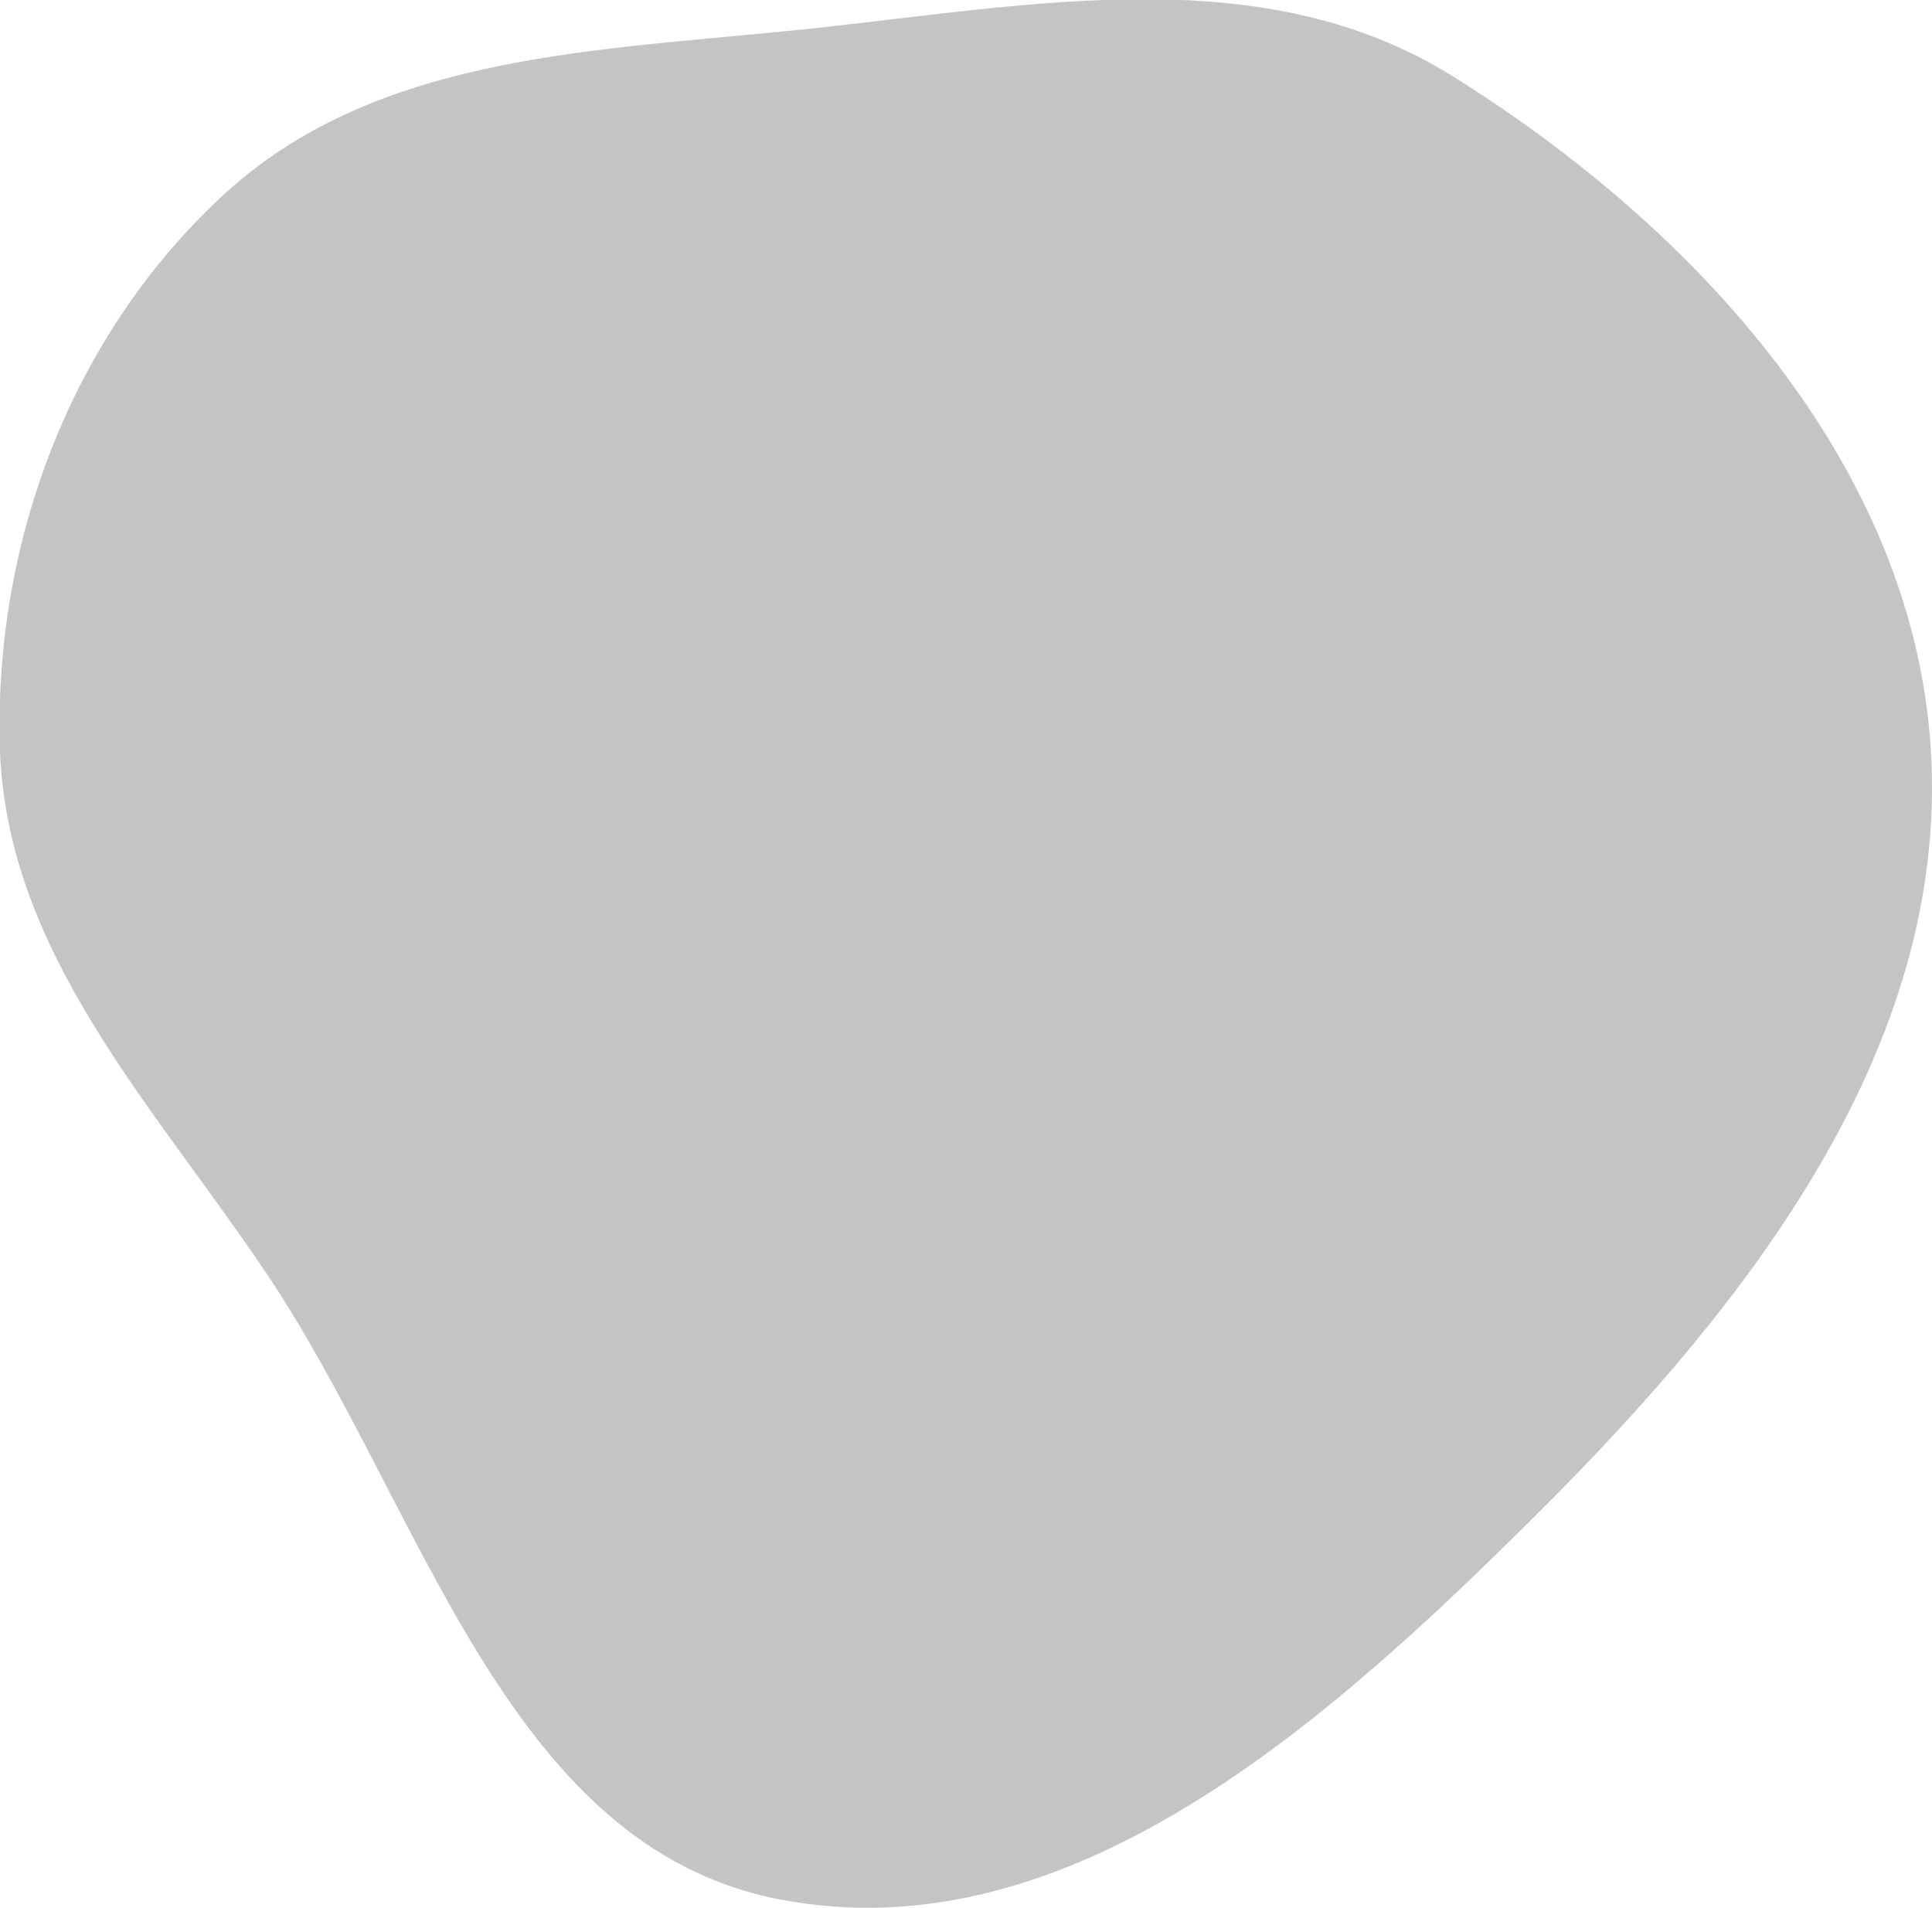
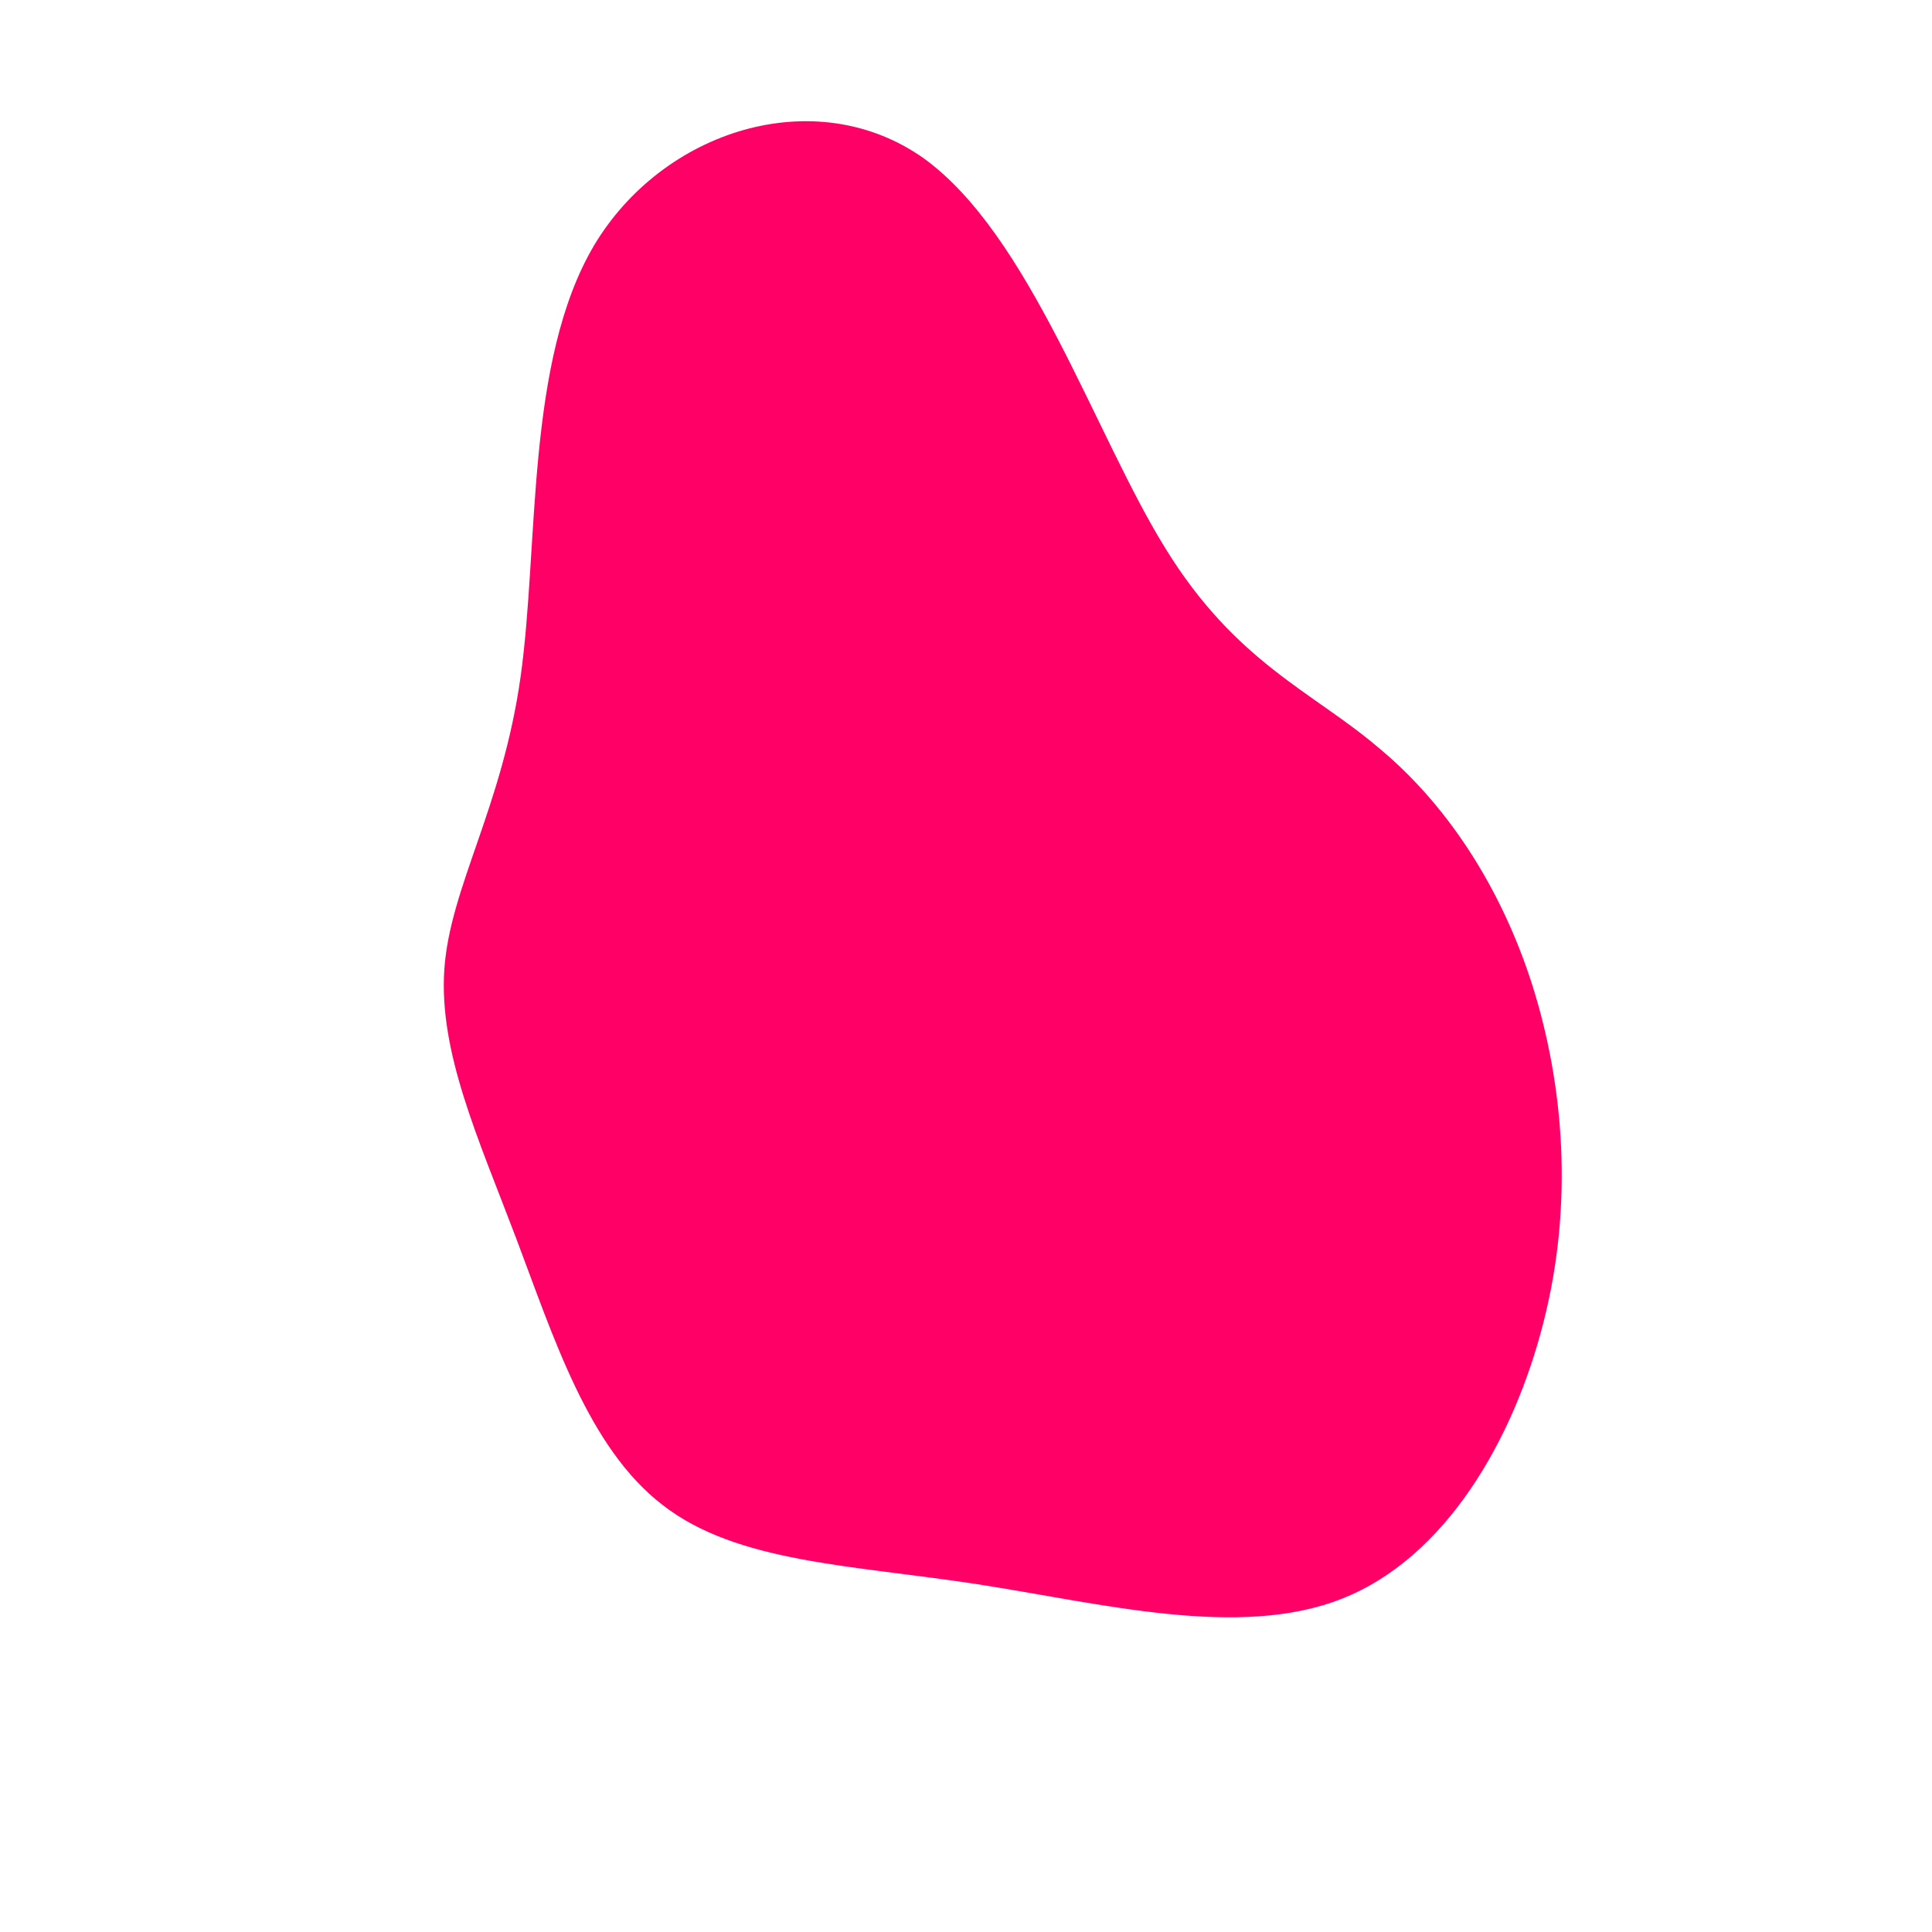
- <svg xmlns="http://www.w3.org/2000/svg" viewBox="0 0 121.83 120.29">
-   <defs>
-     <style>.cls-1{fill:#c4c4c4;fill-rule:evenodd;}</style>
-   </defs>
-   <g id="Layer_2" data-name="Layer 2">
-     <g id="Layer_1-2" data-name="Layer 1">
-       <path class="cls-1" d="M49.19,2c14.69-1.4,30-5,42.5,2.86,15.3,9.57,29,24.5,30.07,42.5C122.88,66,110.32,82.12,97.1,95.3s-29.6,28-47.91,24.48C31.68,116.44,26.62,94.72,16.6,80,9.49,69.5.5,60.05,0,47.39-.45,34.3,4.46,21.18,14.09,12.29,23.4,3.7,36.57,3.24,49.19,2Z" />
-     </g>
-   </g>
+ <svg xmlns="http://www.w3.org/2000/svg" viewBox="0 0 200 200">
+   <path fill="#FF0066" d="M20.6,-43.3C27.9,-31.4,35.9,-28.4,42.7,-22.6C49.6,-16.9,55.3,-8.4,58.6,1.9C61.9,12.3,62.9,24.6,59.8,36.8C56.7,49.1,49.6,61.3,38.9,65.5C28.3,69.7,14.1,66,1.2,64C-11.8,62,-23.7,61.8,-31.4,55.8C-39.1,49.9,-42.7,38.4,-46.6,28.1C-50.5,17.8,-54.6,8.9,-54,0.3C-53.4,-8.2,-48,-16.4,-46.1,-30C-44.2,-43.6,-45.6,-62.6,-38.5,-74.6C-31.4,-86.5,-15.7,-91.5,-4.5,-83.7C6.6,-75.8,13.3,-55.1,20.6,-43.3Z" transform="translate(100 100)">
+     <animate dur="10s" repeatCount="indefinite" attributeName="d" values="M20.6,-43.3C27.9,-31.4,35.9,-28.4,42.7,-22.6C49.6,-16.9,55.3,-8.4,58.6,1.9C61.9,12.3,62.9,24.6,59.8,36.8C56.7,49.1,49.6,61.3,38.9,65.5C28.3,69.7,14.1,66,1.2,64C-11.8,62,-23.7,61.8,-31.4,55.8C-39.1,49.9,-42.7,38.4,-46.6,28.1C-50.5,17.8,-54.6,8.9,-54,0.3C-53.4,-8.2,-48,-16.4,-46.1,-30C-44.2,-43.6,-45.6,-62.6,-38.5,-74.6C-31.4,-86.5,-15.7,-91.5,-4.5,-83.7C6.6,-75.8,13.3,-55.1,20.6,-43.3Z;    M39.9,-62.7C51.3,-62.6,59.8,-51,62.1,-38.6C64.3,-26.3,60.3,-13.1,55.4,-2.8C50.5,7.5,44.7,15,41.8,26.2C38.9,37.4,38.8,52.3,32.3,59.2C25.9,66.2,12.9,65.2,3.1,59.9C-6.7,54.5,-13.5,44.8,-24.4,40.3C-35.2,35.9,-50.2,36.8,-55.6,30.9C-60.9,25.1,-56.6,12.6,-54.3,1.3C-52,-9.9,-51.6,-19.7,-50.4,-32.7C-49.1,-45.6,-46.9,-61.5,-38.4,-63.3C-29.8,-65,-14.9,-52.4,-0.3,-51.9C14.3,-51.3,28.5,-62.7,39.9,-62.7Z;    M25.9,-46.2C32.9,-40.9,37.4,-32.5,39.5,-24.3C41.6,-16.1,41.3,-8.1,40.3,-0.6C39.3,6.9,37.6,13.8,34.1,19.6C30.6,25.4,25.3,30,19.3,38.6C13.3,47.2,6.7,59.7,-4.8,68C-16.3,76.4,-32.6,80.6,-41.2,73.5C-49.7,66.4,-50.4,47.9,-58.5,33.8C-66.5,19.7,-81.9,9.8,-79.9,1.1C-77.9,-7.5,-58.6,-15.1,-48.5,-25.8C-38.5,-36.5,-37.8,-50.4,-31.3,-55.9C-24.7,-61.5,-12.4,-58.8,-1.4,-56.3C9.5,-53.8,18.9,-51.5,25.9,-46.2Z;      M20.6,-43.3C27.9,-31.4,35.9,-28.4,42.7,-22.6C49.6,-16.9,55.3,-8.4,58.6,1.9C61.9,12.3,62.9,24.6,59.8,36.8C56.7,49.1,49.6,61.3,38.9,65.5C28.3,69.7,14.1,66,1.2,64C-11.8,62,-23.7,61.8,-31.4,55.8C-39.1,49.9,-42.7,38.4,-46.6,28.1C-50.5,17.8,-54.6,8.9,-54,0.3C-53.4,-8.2,-48,-16.4,-46.1,-30C-44.2,-43.6,-45.6,-62.6,-38.5,-74.6C-31.4,-86.5,-15.7,-91.5,-4.5,-83.7C6.6,-75.8,13.3,-55.1,20.6,-43.3Z;" fill="freeze" calcMode="spline" keySplines="0.4 0 0.2 1; 0.4 0 0.2 1; 0.4 0 0.2 1" />
+     <animateTransform attributeType="xml" attributeName="transform" type="rotate" from="360 0 0" to="0 0 0" dur="25s" additive="sum" repeatCount="indefinite" />
+   </path>
</svg>
